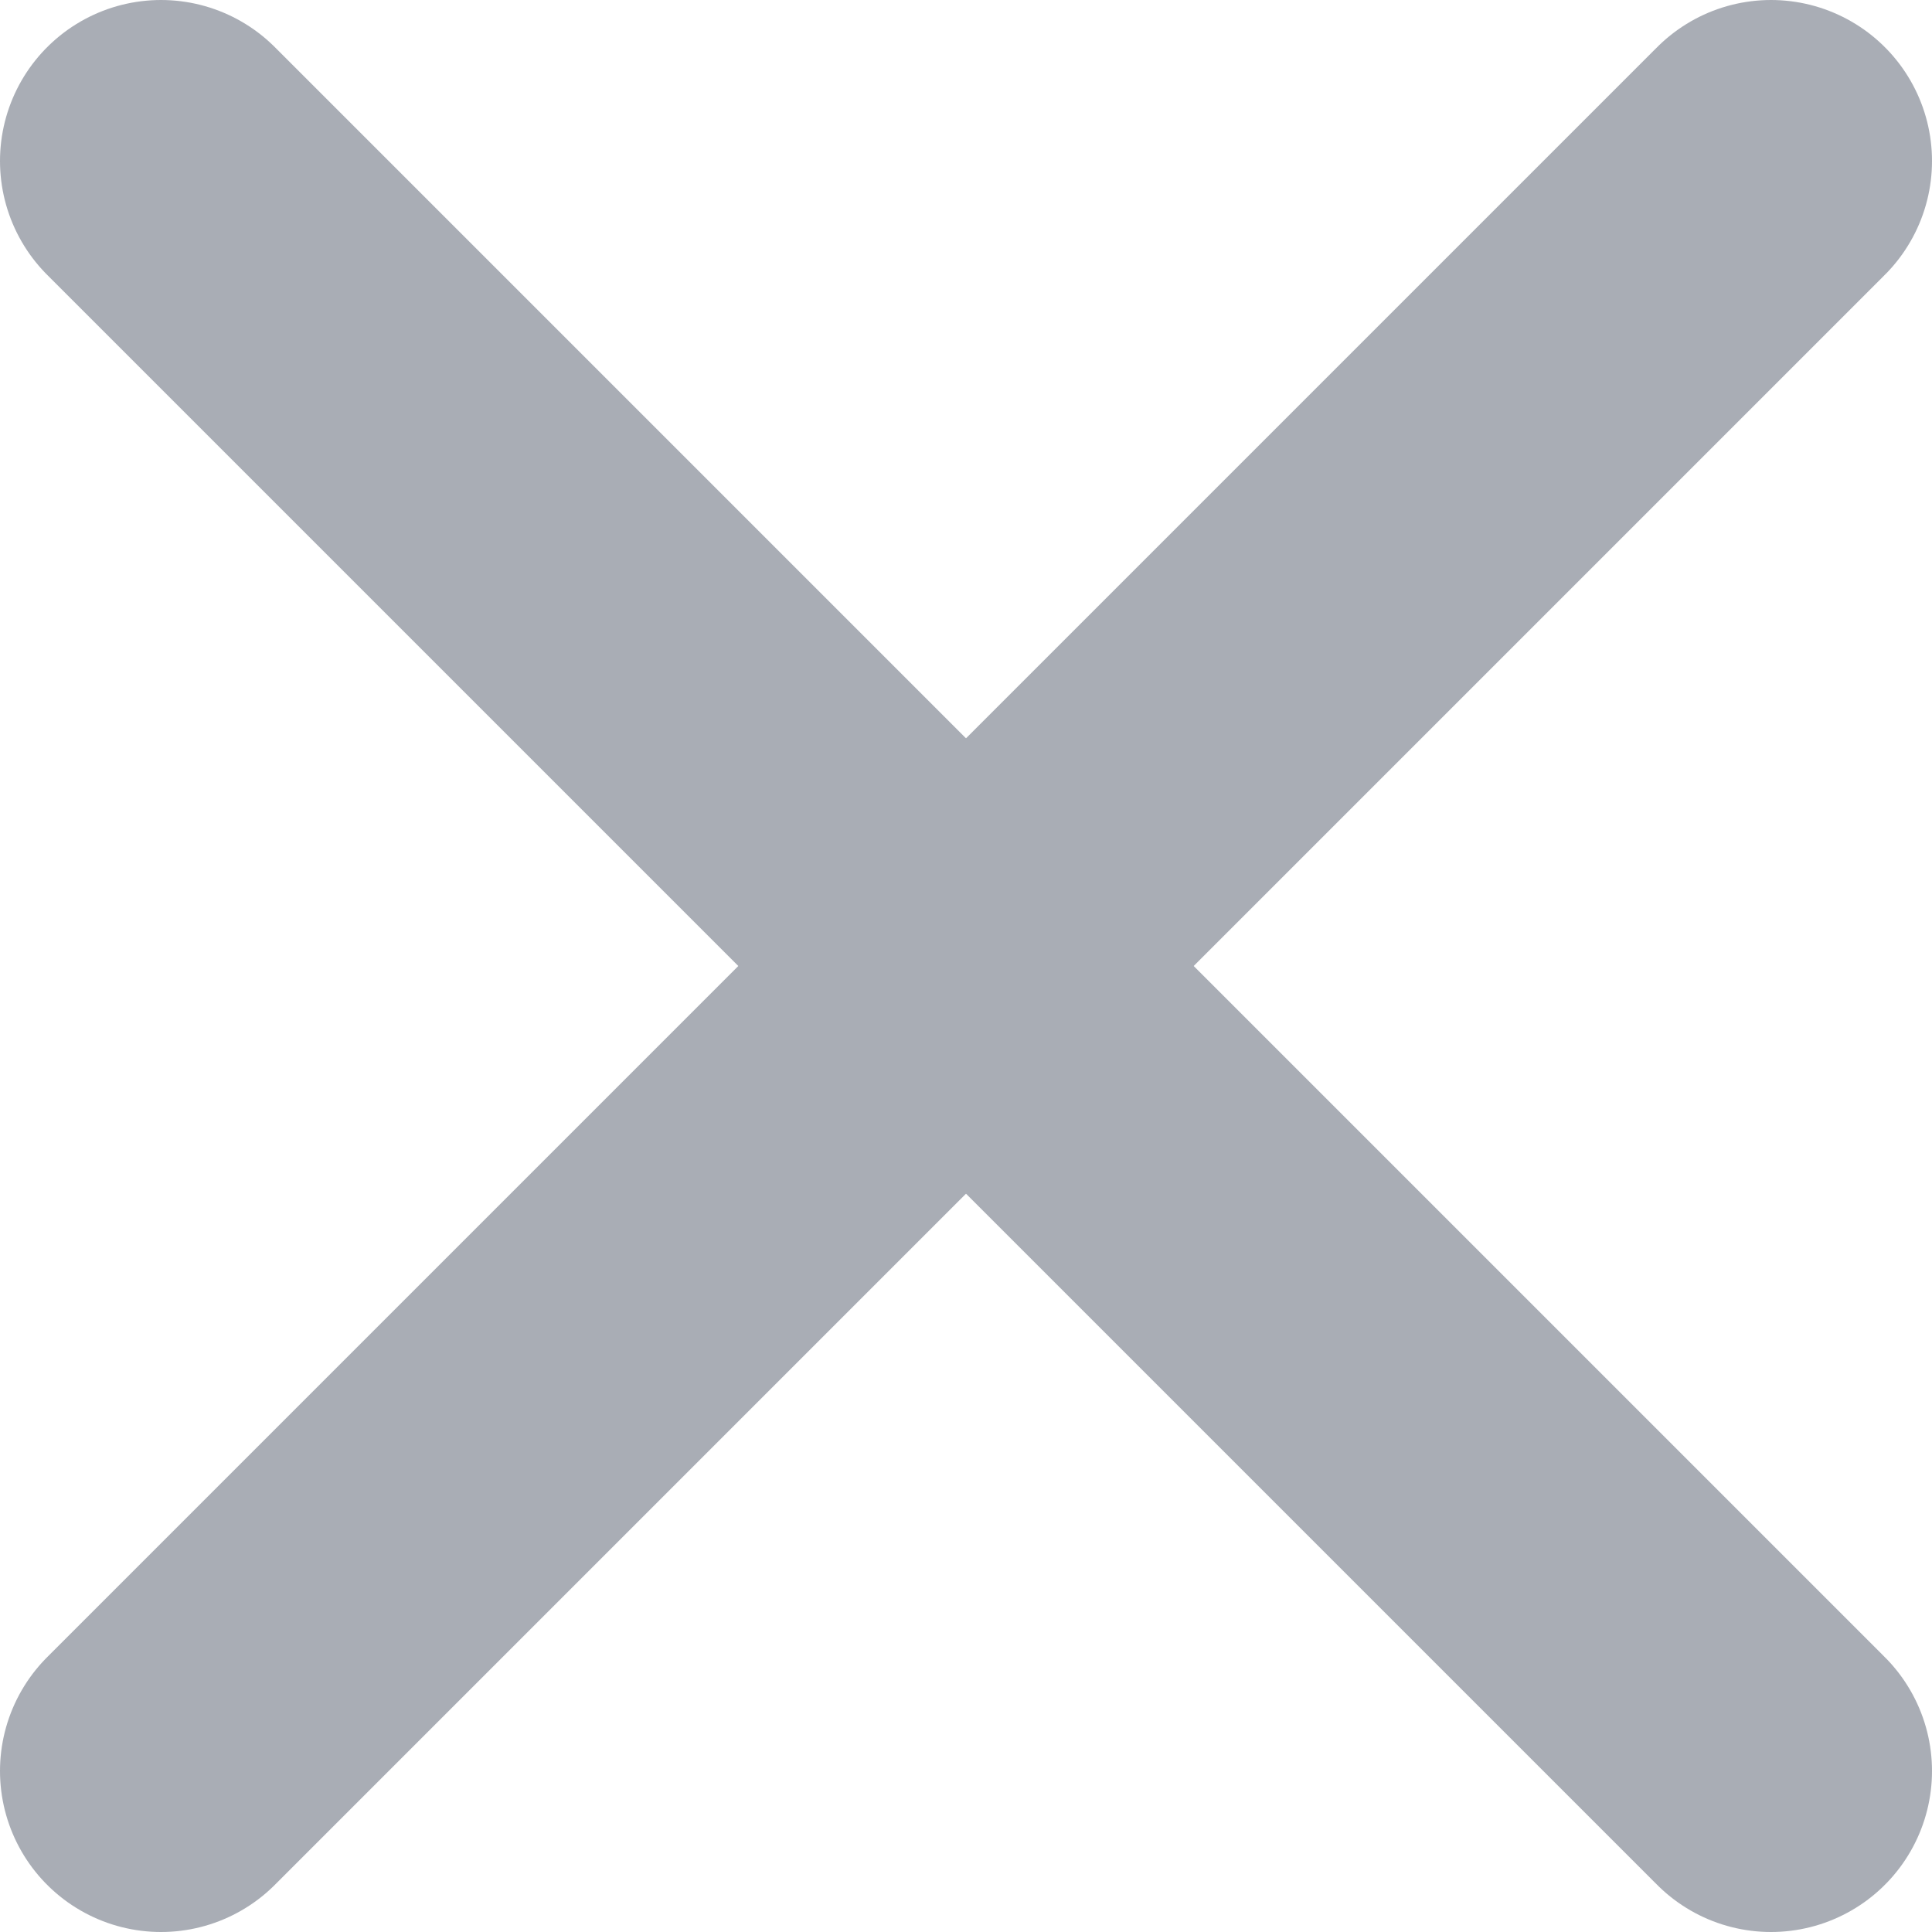
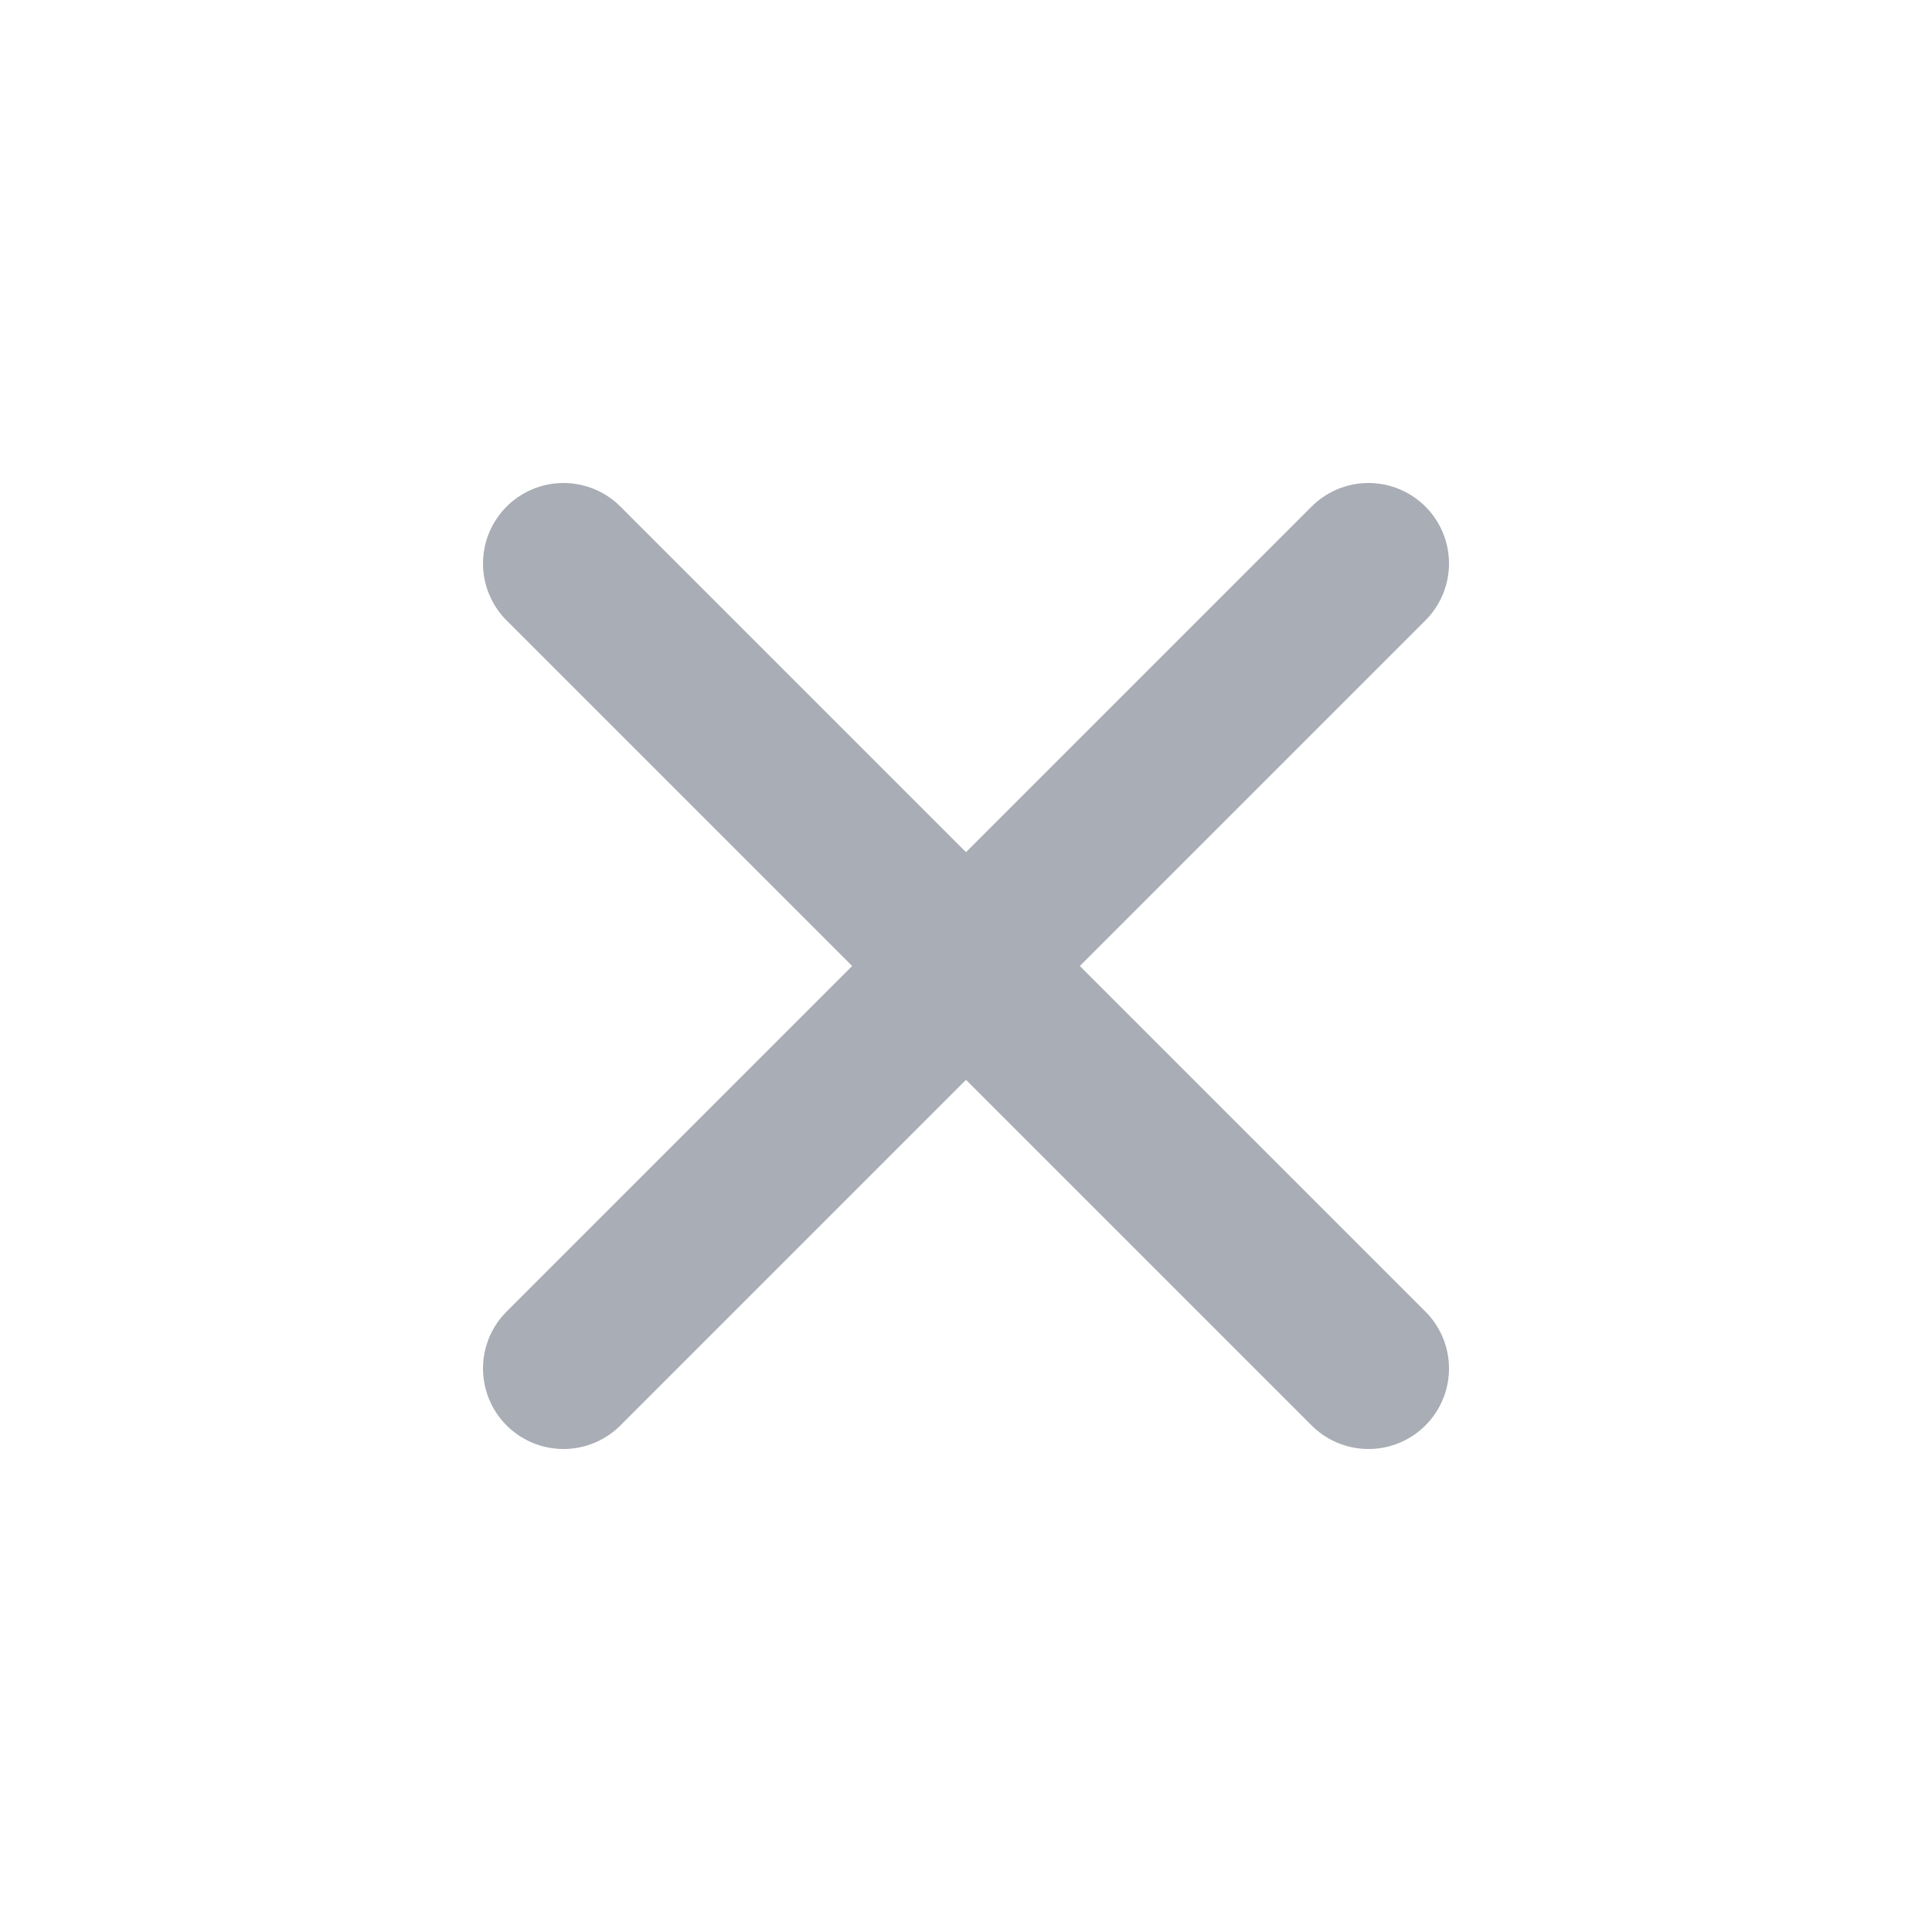
- <svg xmlns="http://www.w3.org/2000/svg" width="12" height="12" viewBox="0 0 12 12" fill="none">
-   <path d="M1 1L11 11" stroke="#A9ADB5" stroke-width="2" stroke-linecap="round" />
-   <path d="M11 1L1 11" stroke="#A9ADB5" stroke-width="2" stroke-linecap="round" />
+ <svg xmlns="http://www.w3.org/2000/svg" width="24" height="24" viewBox="0 0 24 24" fill="none">
+   <path d="M7 7L17 17" stroke="#A9ADB5" stroke-width="2" stroke-linecap="round" />
+   <path d="M17 7L7 17" stroke="#A9ADB5" stroke-width="2" stroke-linecap="round" />
</svg>
